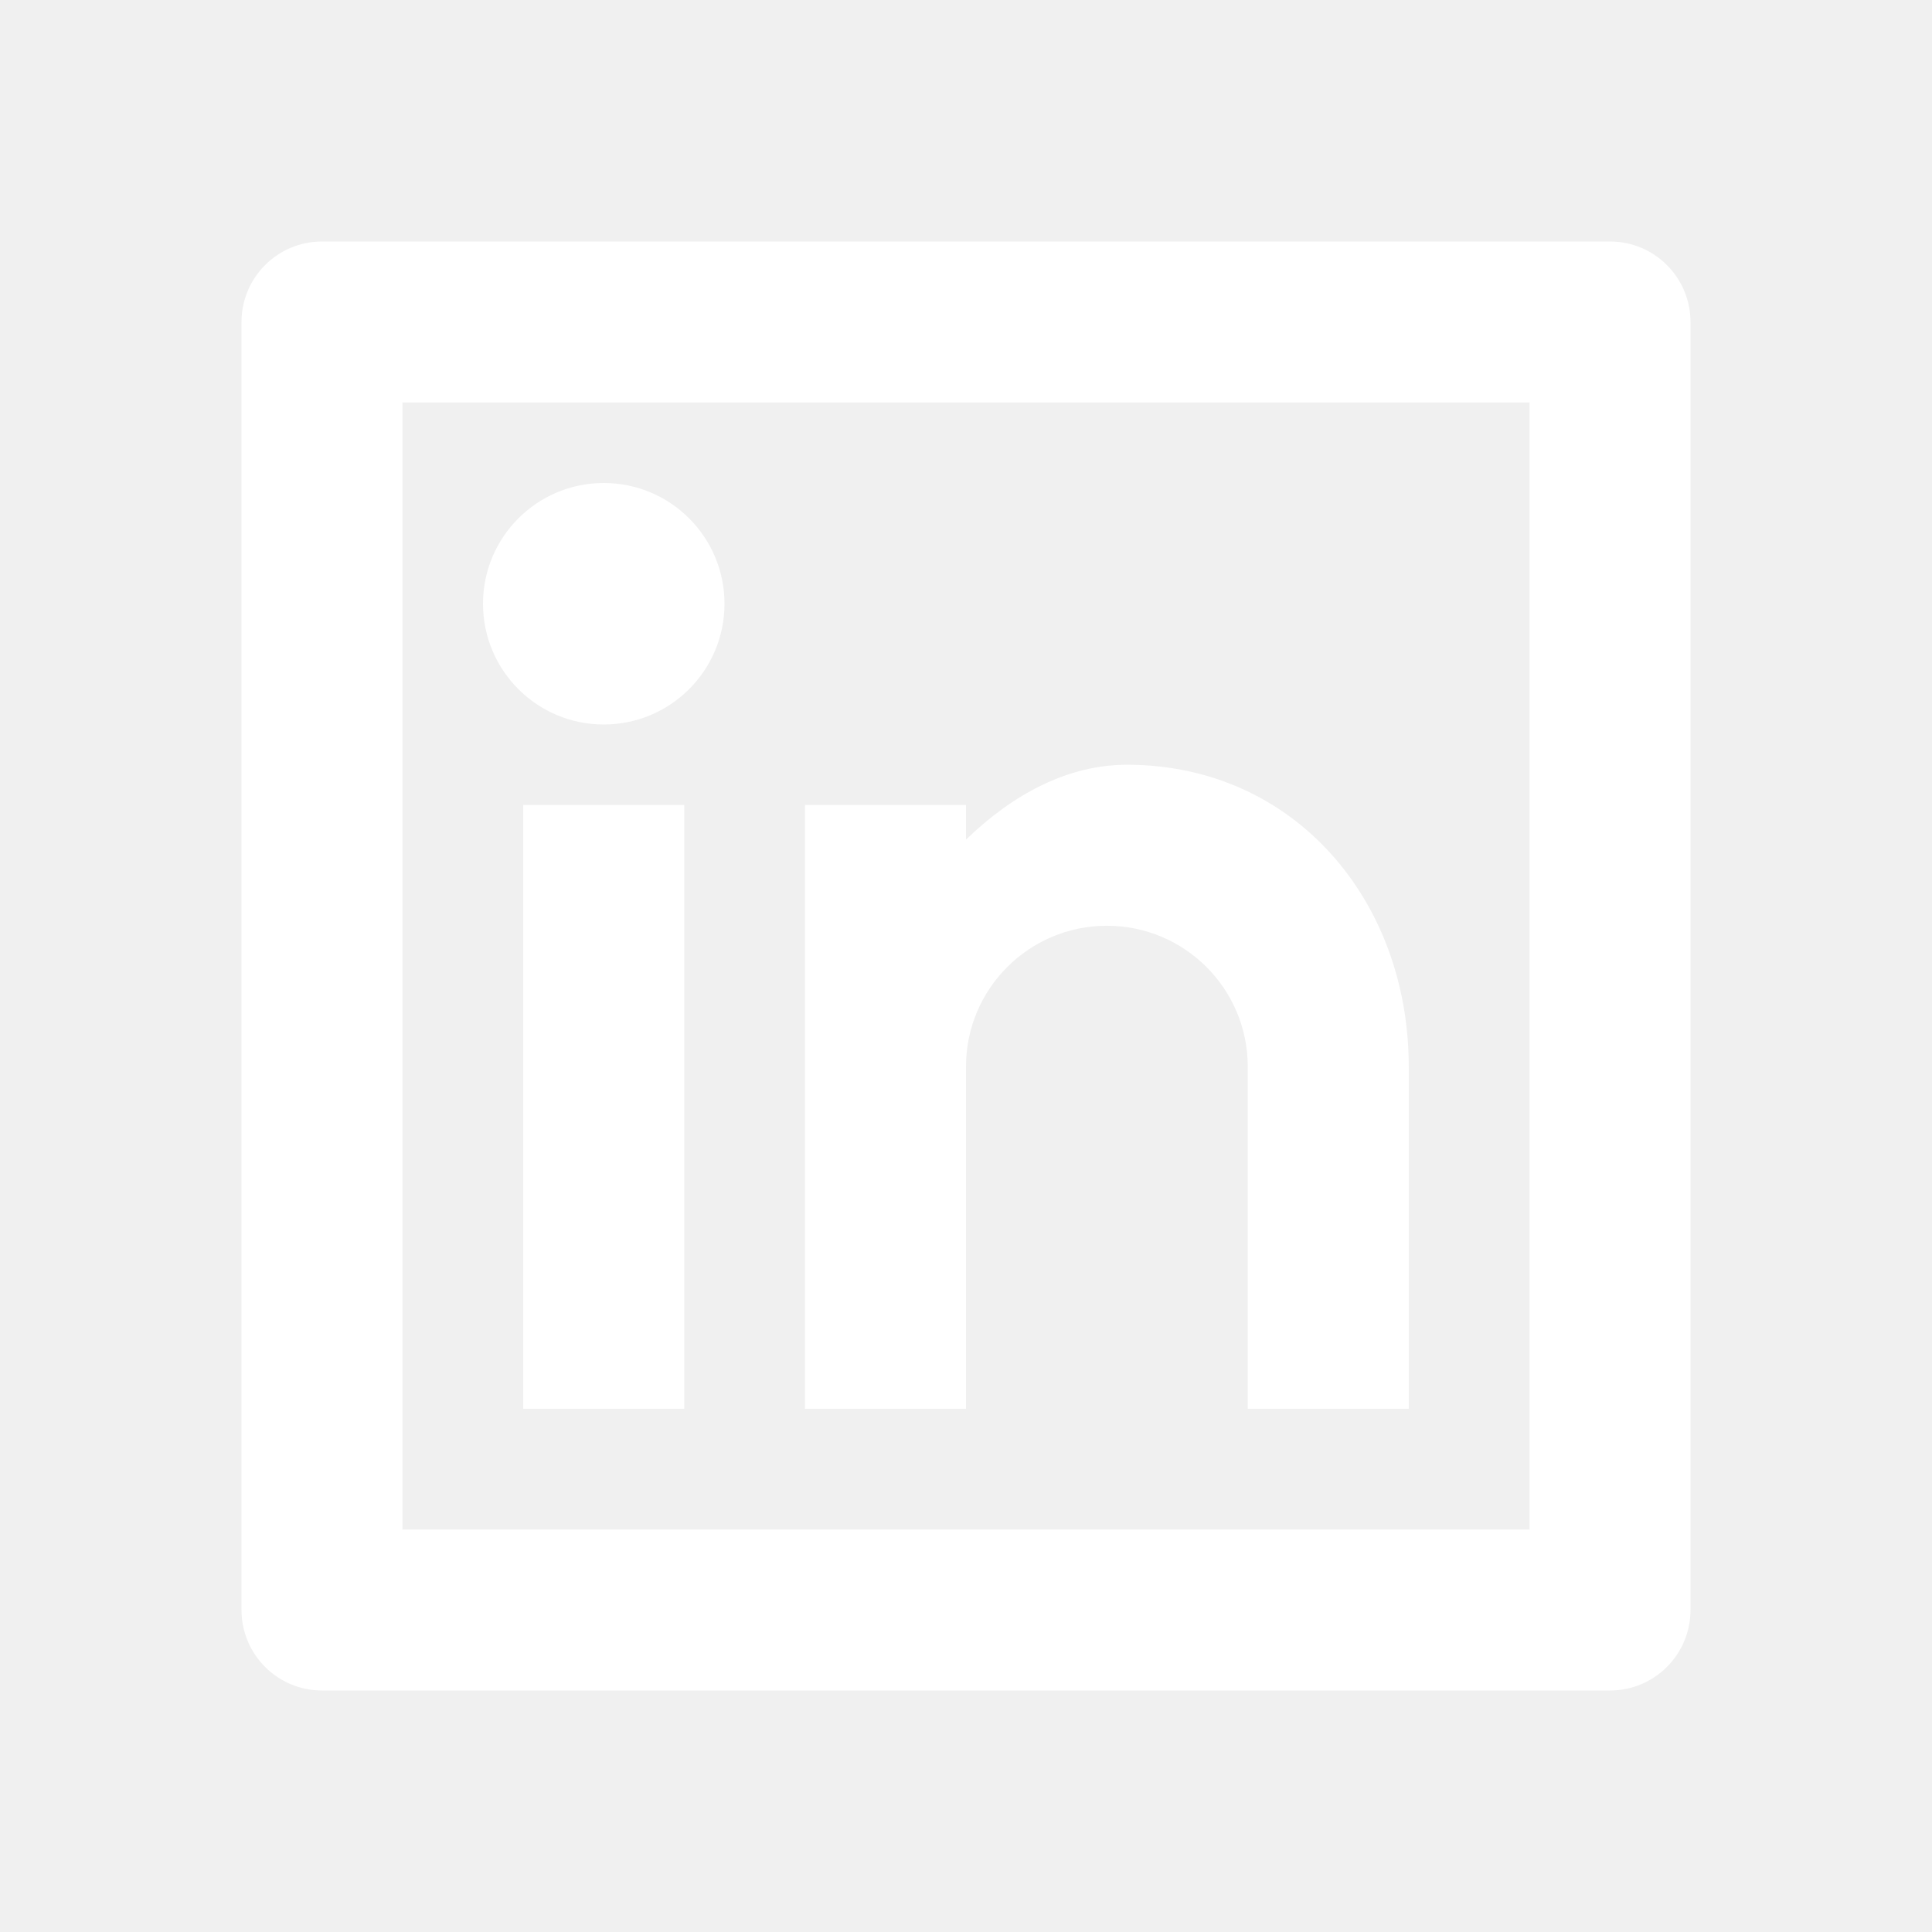
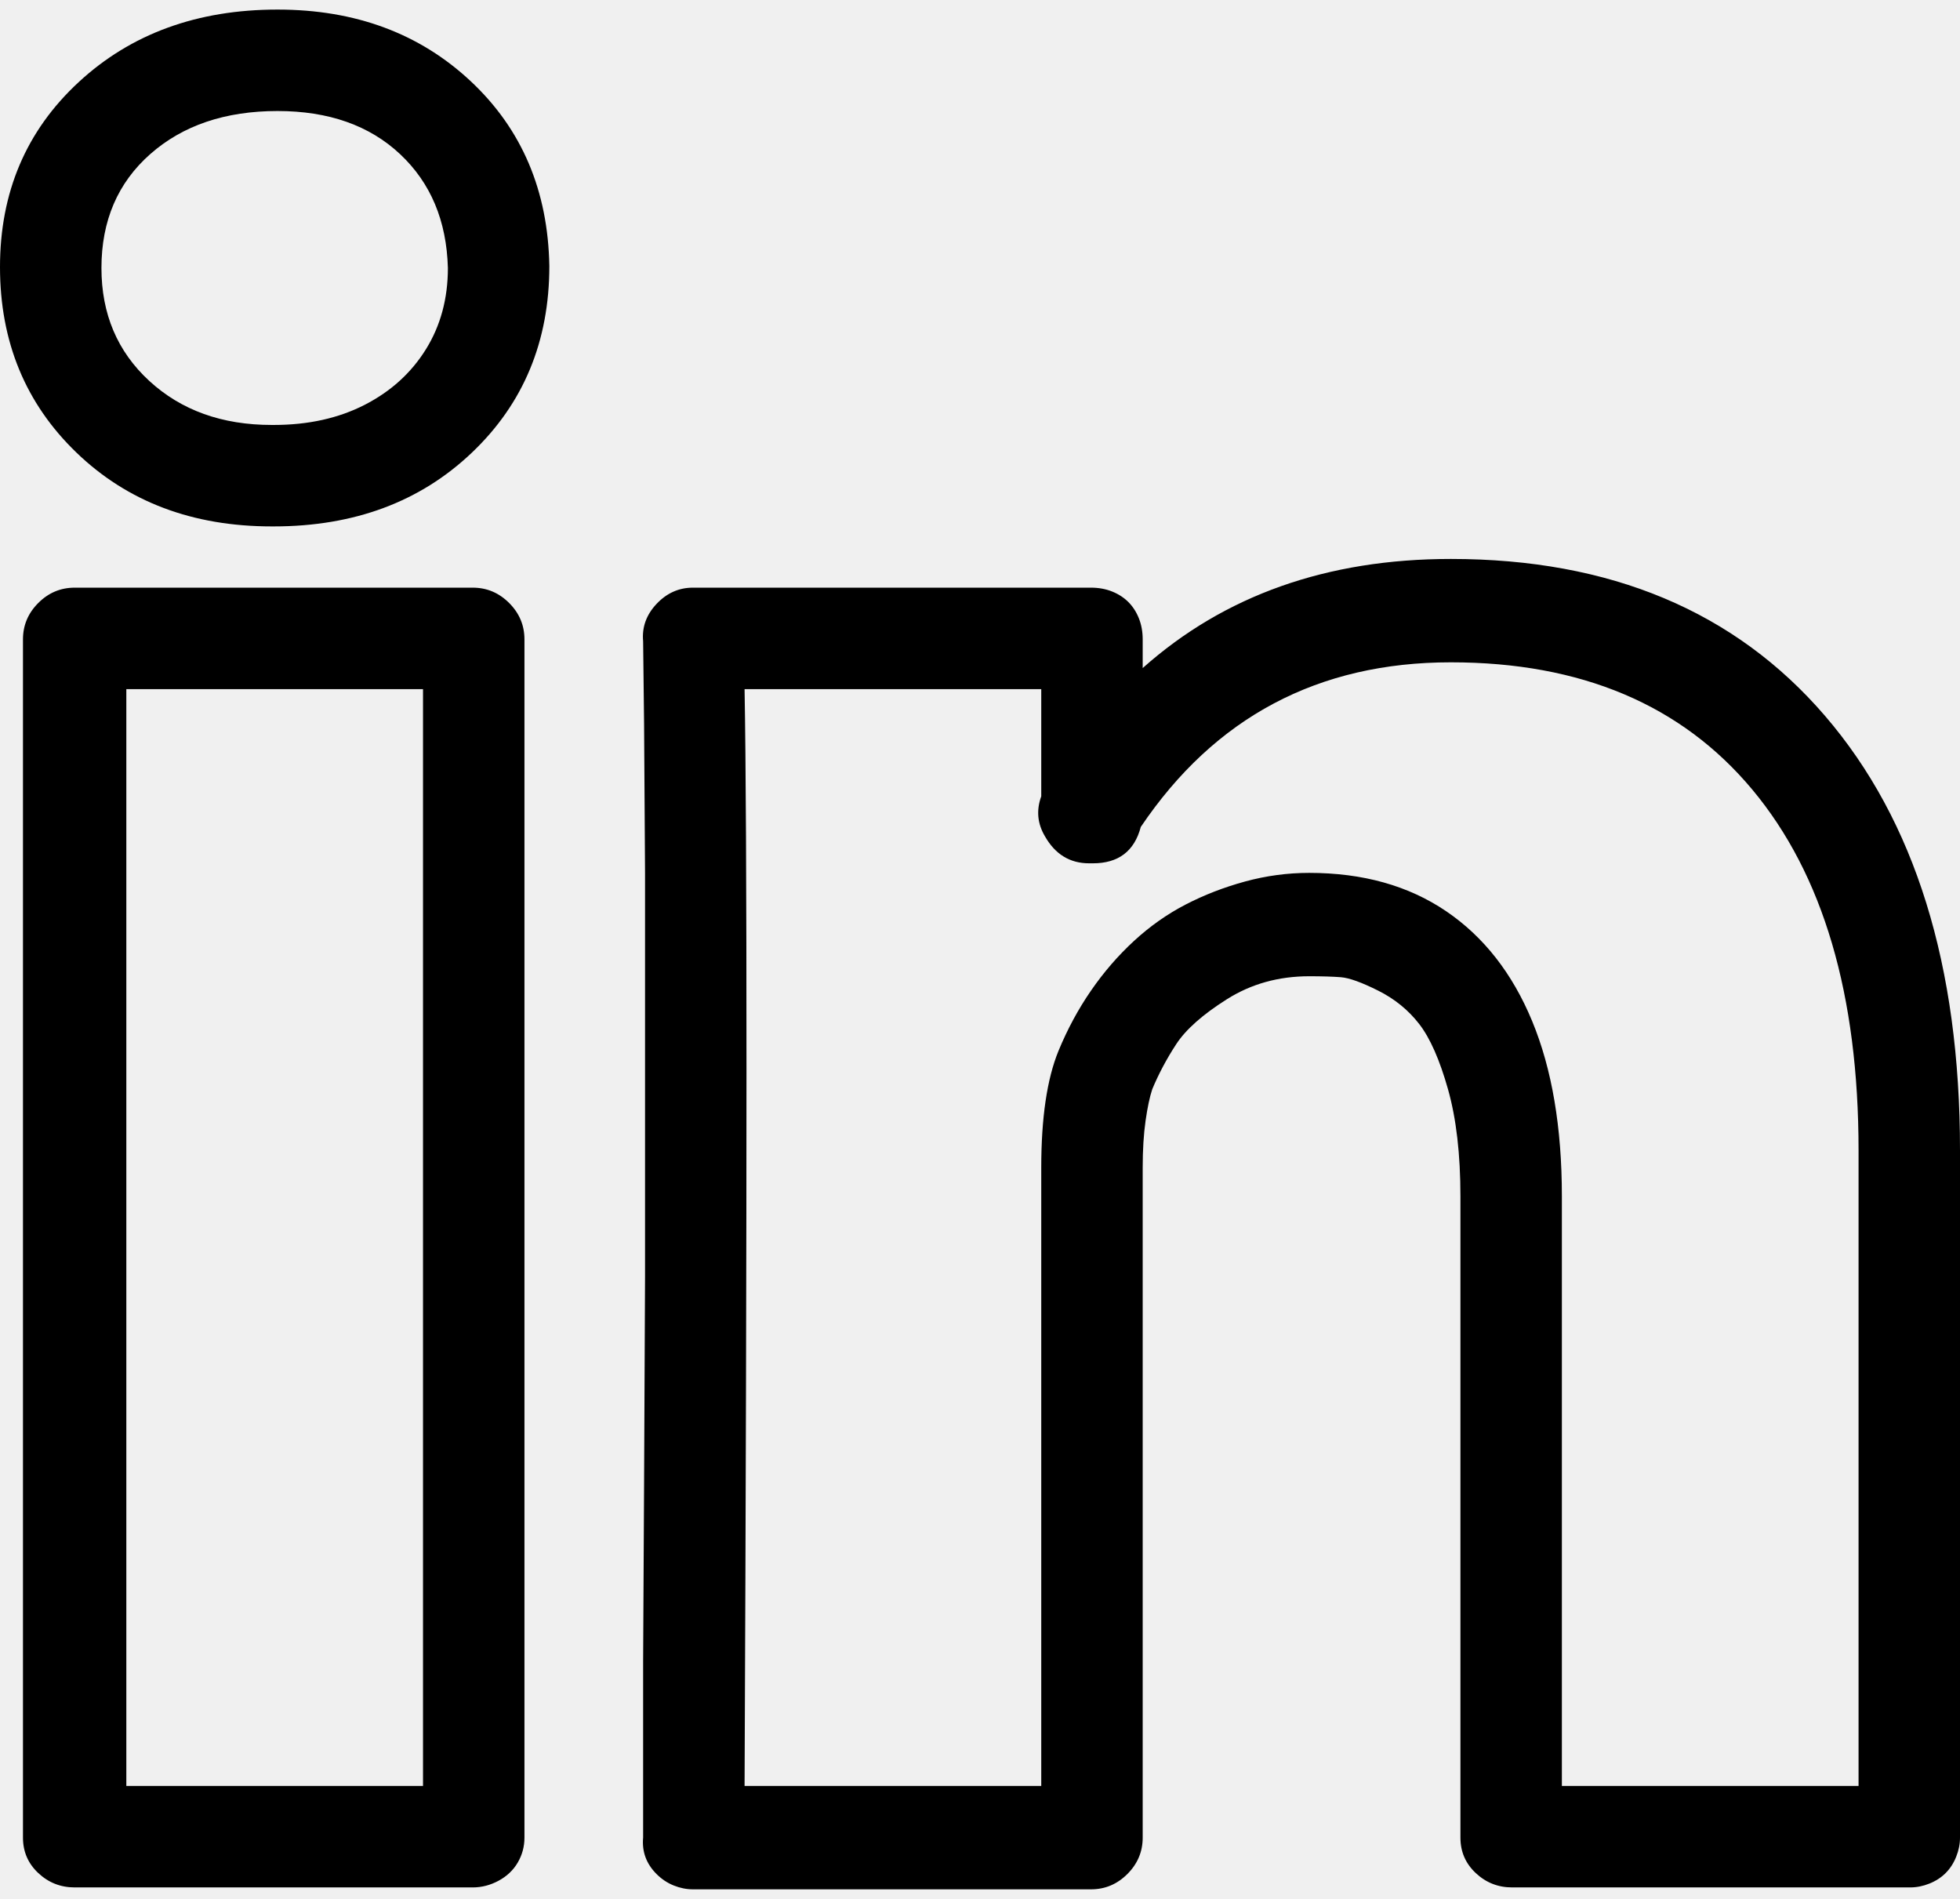
- <svg xmlns="http://www.w3.org/2000/svg" width="24" height="24" preserveAspectRatio="xMidYMid meet" viewBox="0 0 24 24" style="-ms-transform: rotate(360deg); -webkit-transform: rotate(360deg); transform: rotate(360deg);">
-   <path d="M4 3h16a1 1 0 0 1 1 1v16a1 1 0 0 1-1 1H4a1 1 0 0 1-1-1V4a1 1 0 0 1 1-1zm1 2v14h14V5H5zm2.5 4a1.5 1.5 0 1 1 0-3a1.5 1.5 0 0 1 0 3zm-1 1h2v7.5h-2V10zm5.5.43c.584-.565 1.266-.93 2-.93c2.071 0 3.5 1.679 3.5 3.75v4.25h-2v-4.25a1.75 1.75 0 0 0-3.5 0v4.25h-2V10h2v.43z" fill="white" />
-   <rect x="0" y="0" width="24" height="24" fill="rgba(0, 0, 0, 0)" />
+ <svg xmlns="http://www.w3.org/2000/svg" width="1024" height="992" preserveAspectRatio="xMidYMid meet" viewBox="0 0 1024 992" style="msTransform: rotate(360deg); webkitTransform: rotate(360deg); transform: rotate(360deg);">
+   <path d="M998 986H790q-11 0-19-7.5t-8-18.5V625q0-33-6.5-56t-15-34t-21.5-17.5t-19.5-7t-16.5-.5q-24 0-43 12t-26.5 23.5T602 569q-2 6-3.5 16.5T597 610v350q0 11-8 19t-19 8H362q-5 0-10-2t-9-6q-8-8-7-19v-92l.5-93l.5-108V456l-.5-78l-.5-43q-1-11 7-19.5t19-8.5h208q6 0 11 2t8.5 5.5t5.5 8.5t2 11v15q64-57 161-57q125 0 195.5 82t70.5 227v359q0 5-2 10t-5.5 8.5t-8.5 5.5t-10 2zm-182-53h155V601q0-122-55.5-188.5T758 346q-104 0-162 86q-5 19-25 19h-2q-15 0-23-14q-6-10-2-21v-56H389q2 111 0 573h155V610q0-39 9-61q7-17 17-31.5t22.5-26t27-19t31-12T684 456q42 0 71.5 20t45 57.5T816 625v308zm-569 53H39q-11 0-19-7.5T12 960V334q0-11 8-19t19-8h208q11 0 19 8t8 19v626q0 7-3.5 13t-10 9.5T247 986zM66 933h155V360H66v573zm77-658h-1q-62 0-102-38.5t-40-97T41 43T145 5q61 0 101 37.5t41 96.5q0 59-40.5 97.5T143 275zm2-217q-41 0-66.5 22.5T53 140q0 36 25 59t64 23h1q27 0 47.5-10.5t32-29T234 140q-1-37-25-59.5T145 58z" />
+   <rect x="0" y="0" width="1024" height="992" fill="rgba(0, 0, 0, 0)" />
</svg>
